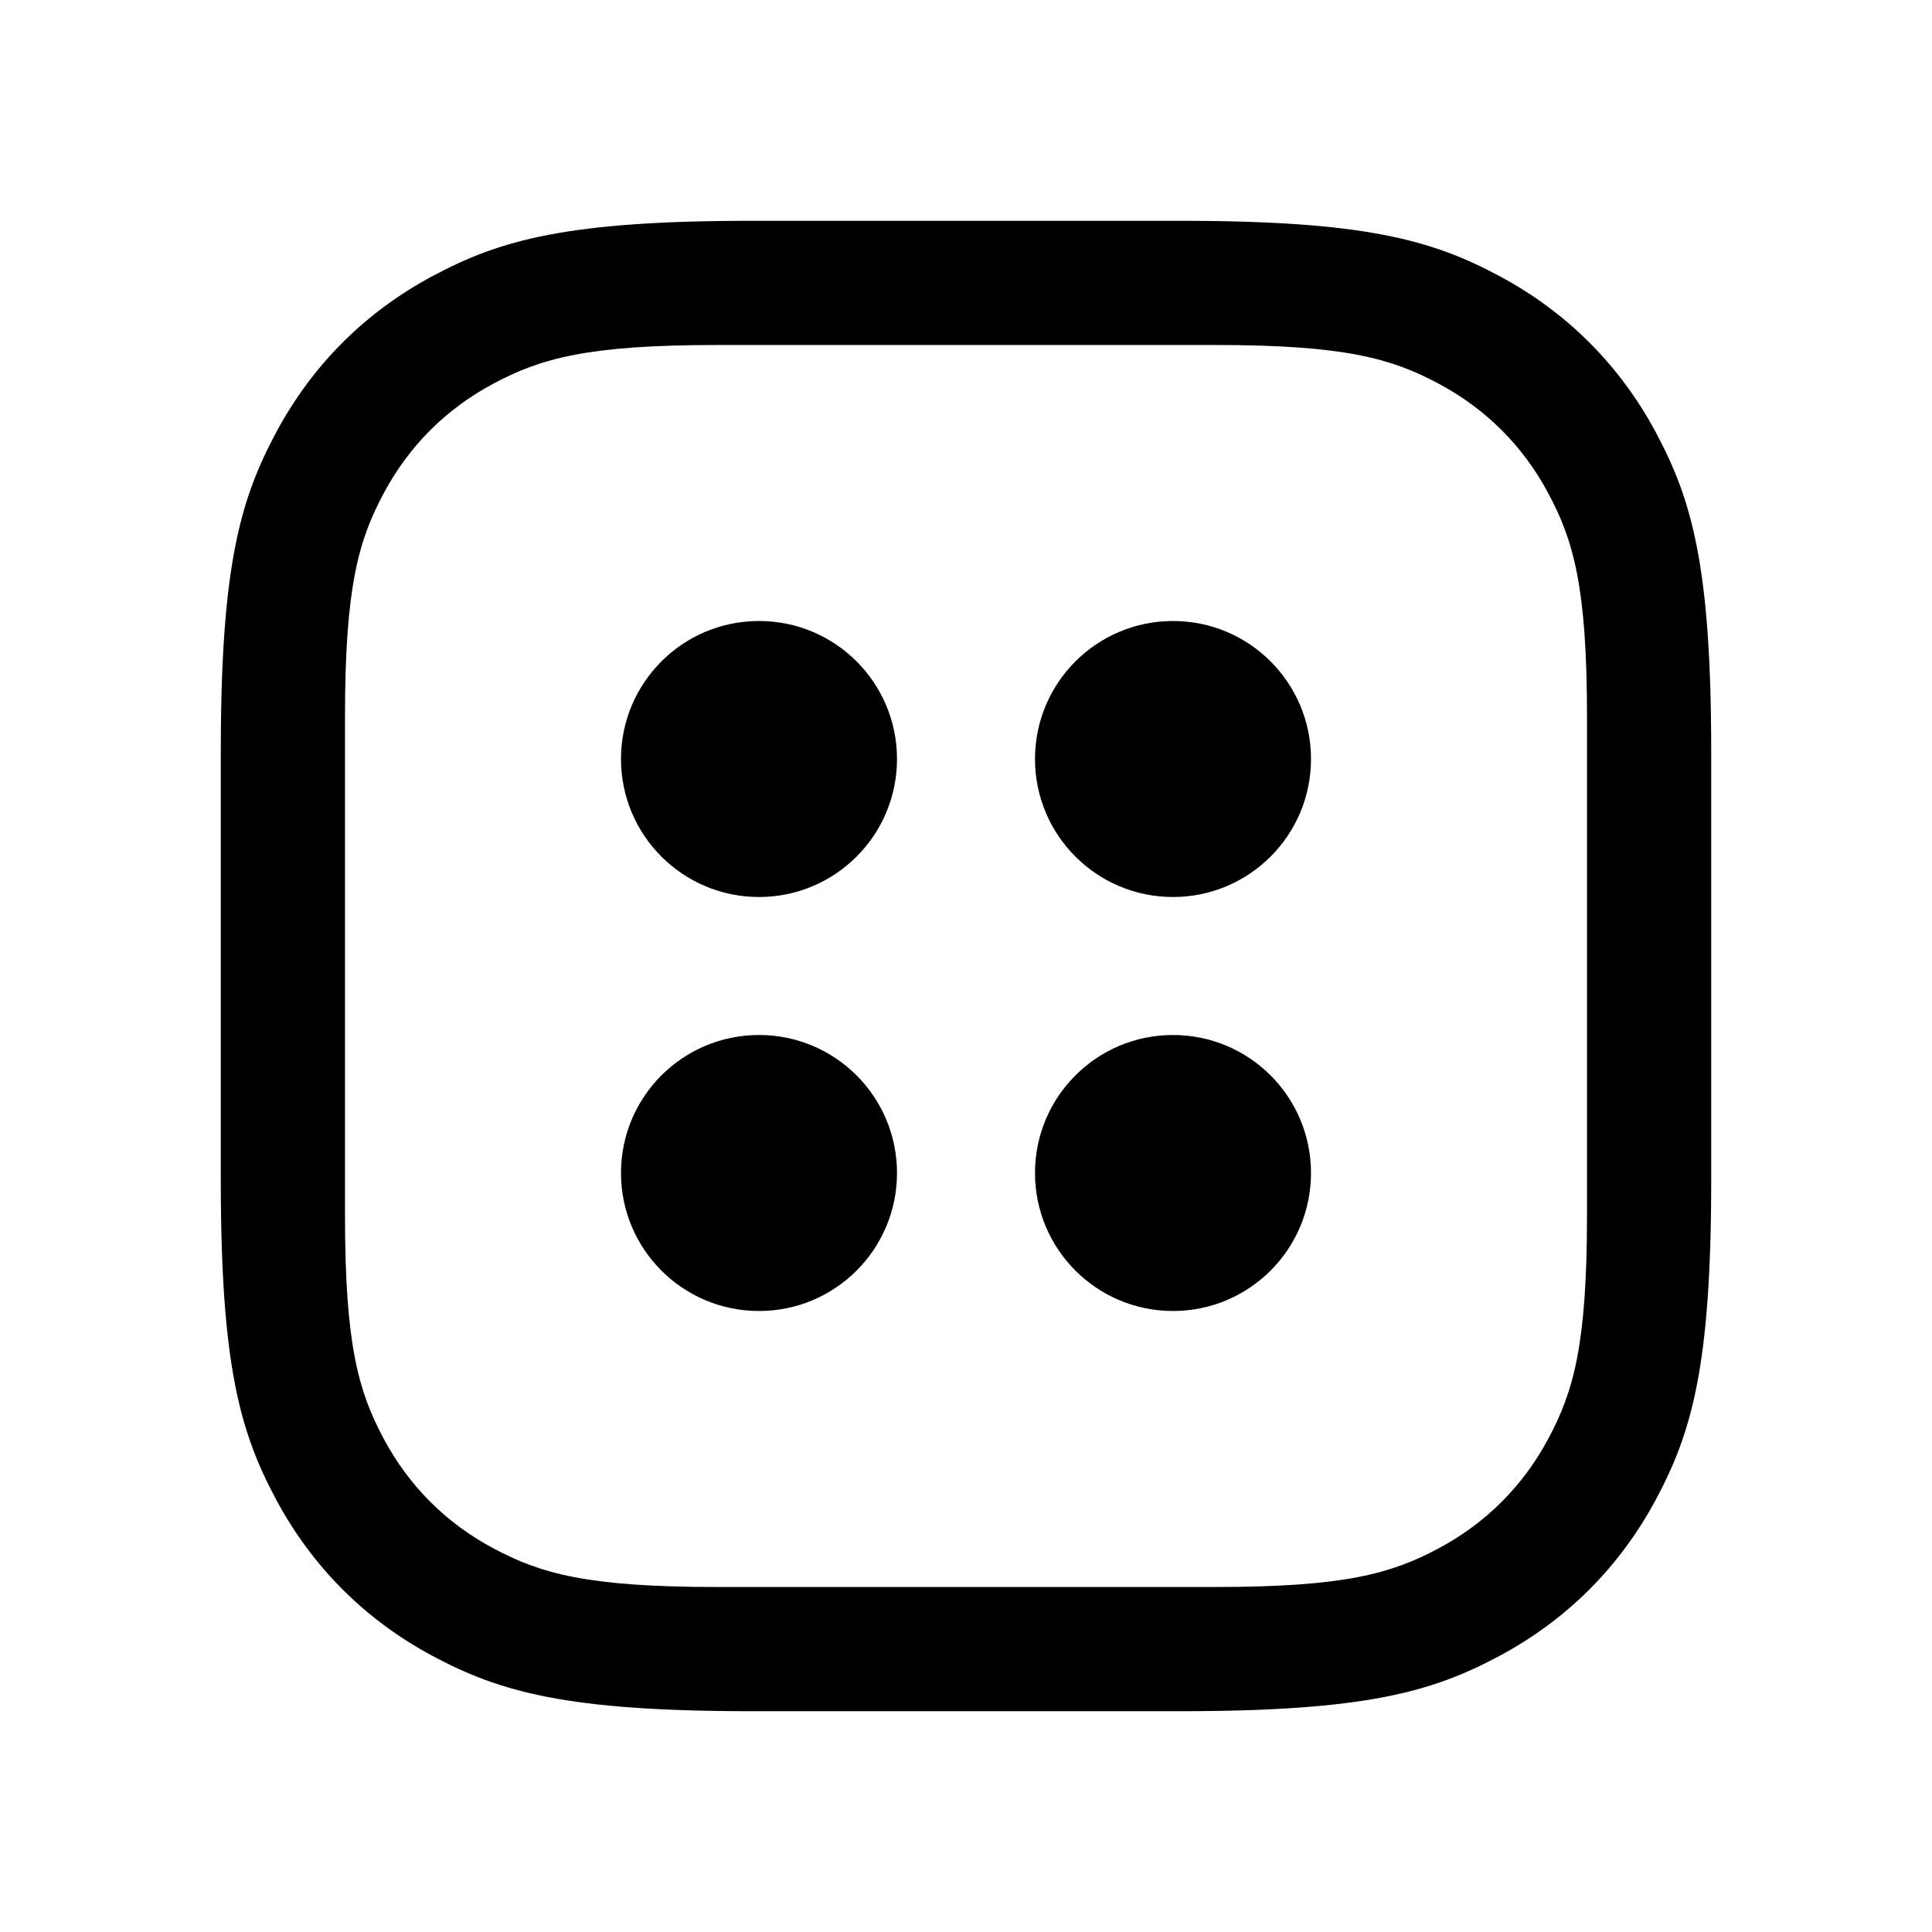
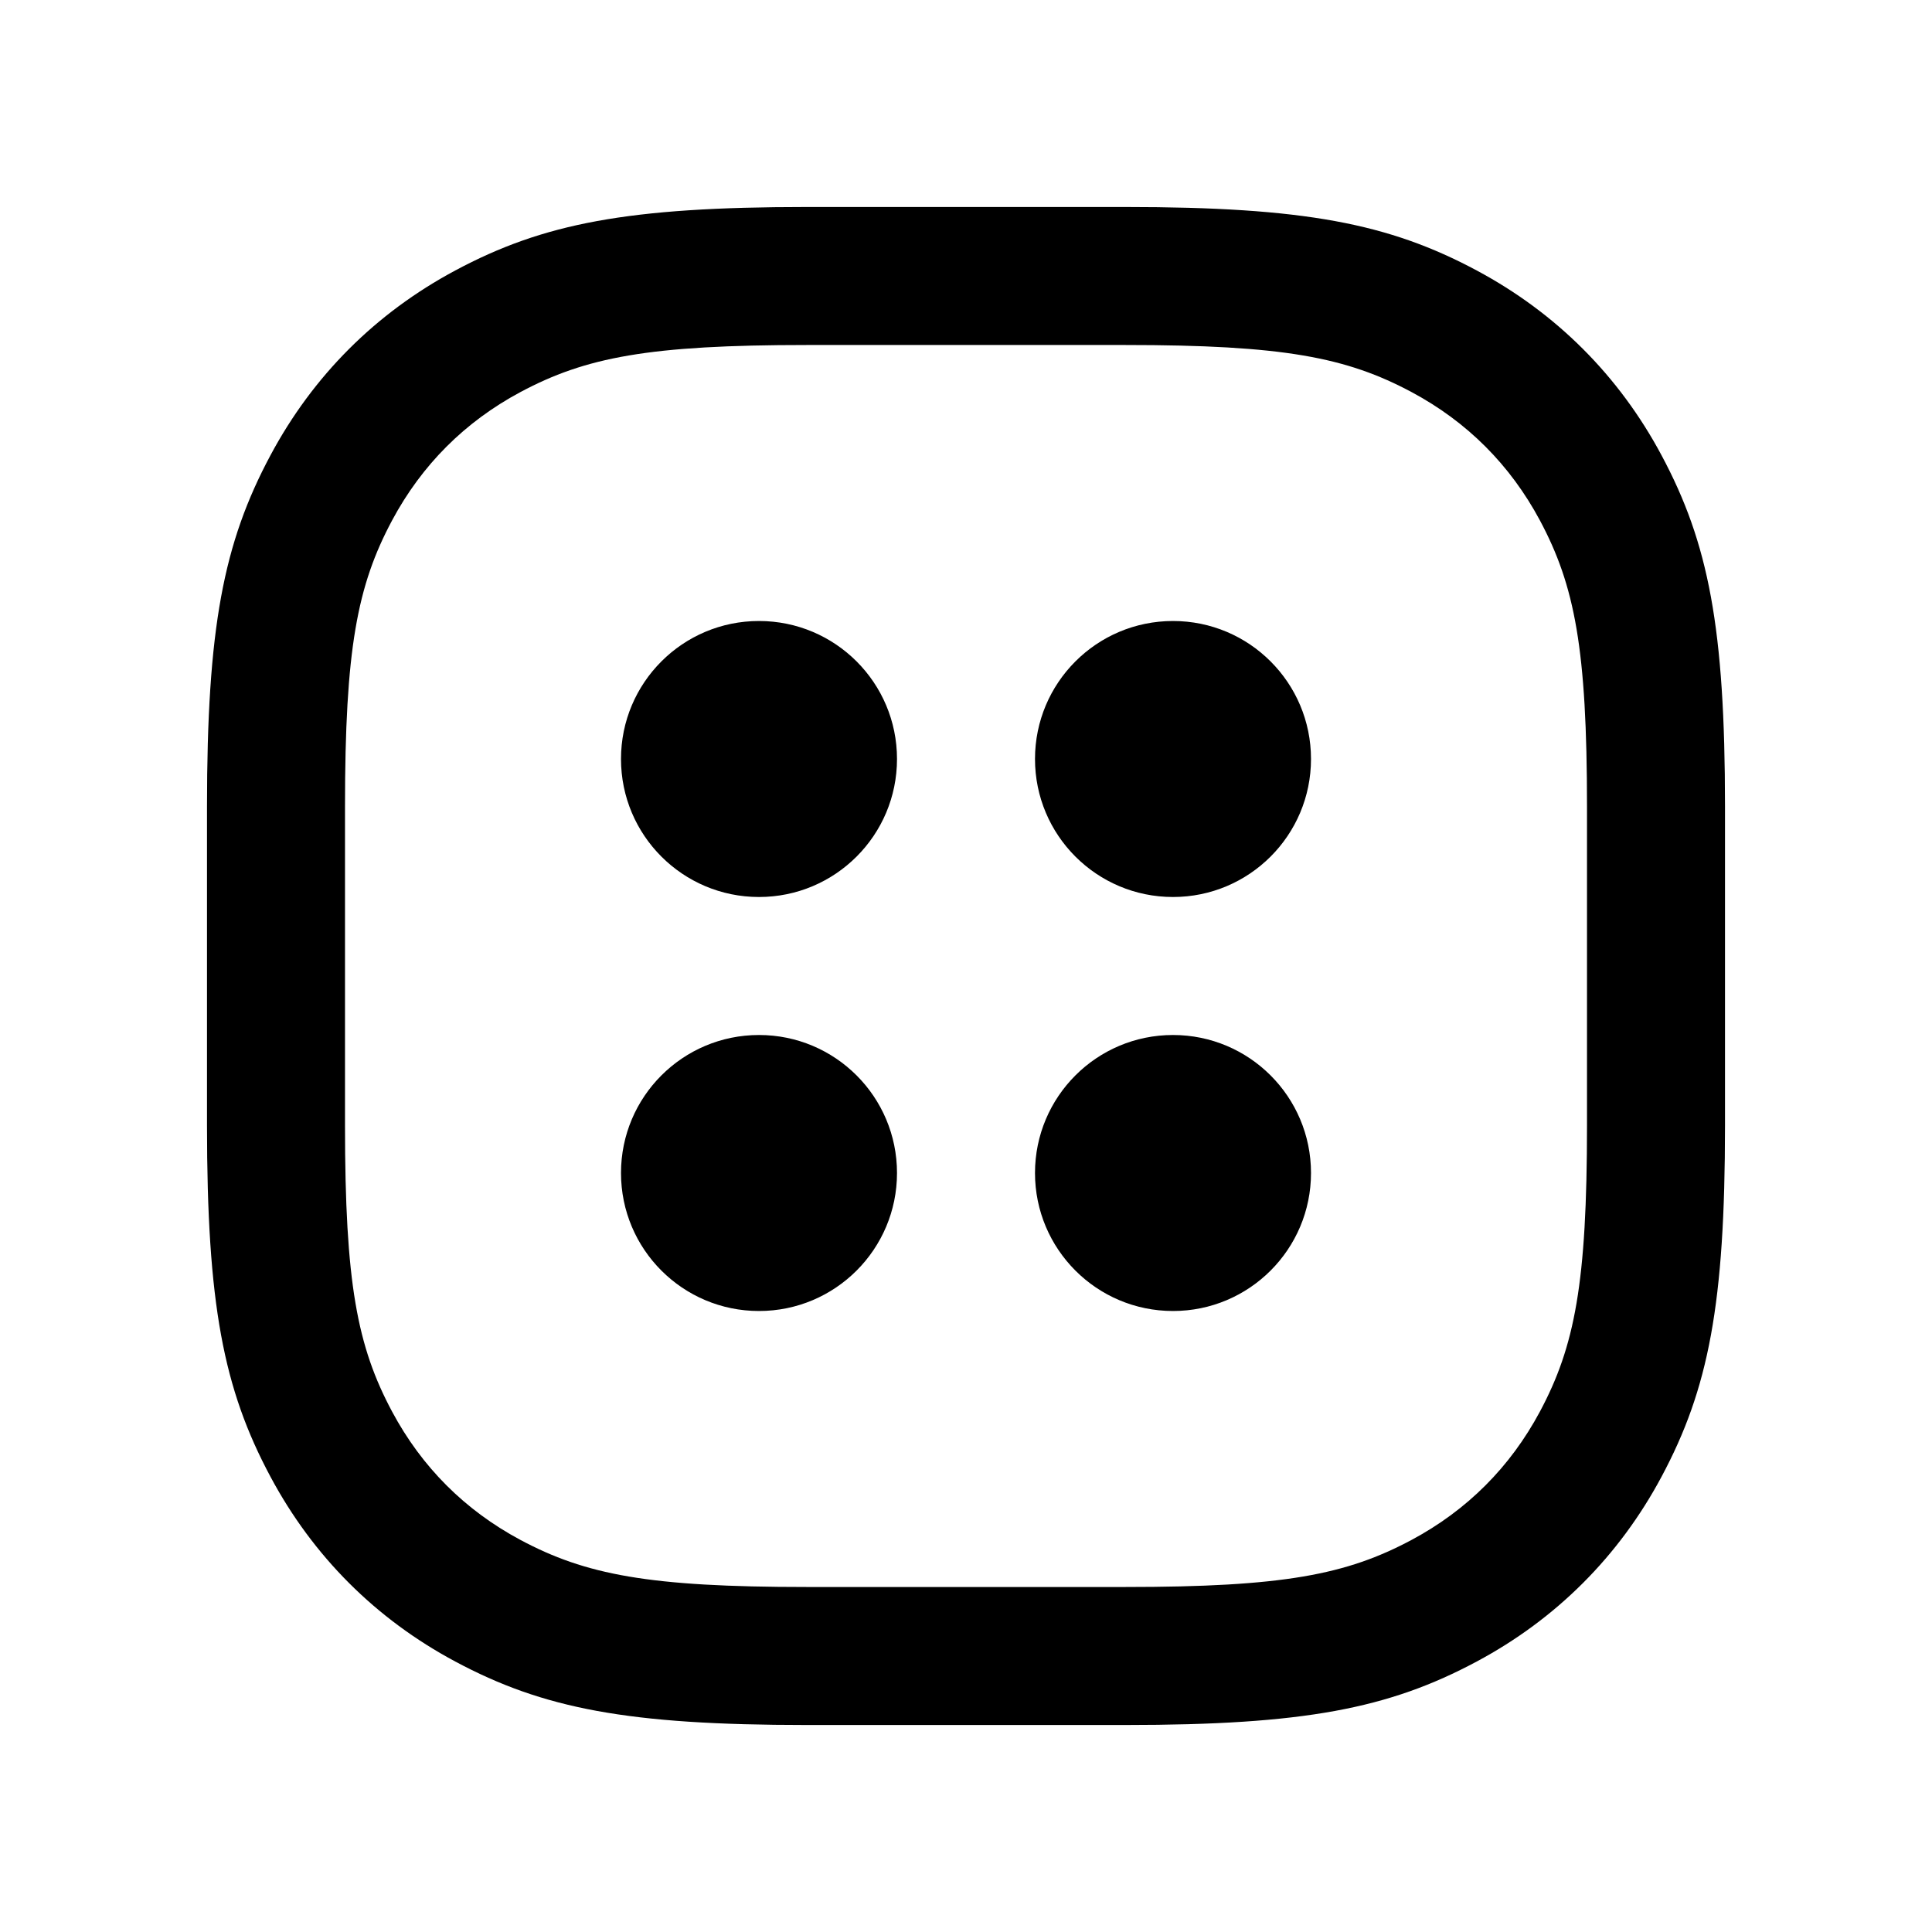
<svg xmlns="http://www.w3.org/2000/svg" width="28px" height="28px" viewBox="0 0 28 28" version="1.1">
-   <defs />
-   <g id="Page-2" stroke="none" stroke-width="1" fill="none" fill-rule="evenodd">
+   <g id="Icons-28/keyboard_bots_outline_28" stroke="none" stroke-width="1" fill="none" fill-rule="evenodd">
    <g id="keyboard_bots_outline_28">
-       <rect id="Body" x="0" y="0" width="28" height="28" />
-       <path d="M10.892,3.2 L17.108,3.2 C19.783,3.2 20.753,3.478 21.731,4.001 C22.708,4.524 23.476,5.292 23.999,6.269 C24.522,7.247 24.8,8.217 24.8,10.892 L24.8,17.108 C24.8,19.783 24.522,20.753 23.999,21.731 C23.476,22.708 22.708,23.476 21.731,23.999 C20.753,24.522 19.783,24.8 17.108,24.8 L10.892,24.8 C8.217,24.8 7.247,24.522 6.269,23.999 C5.292,23.476 4.524,22.708 4.001,21.731 C3.478,20.753 3.2,19.783 3.2,17.108 L3.2,10.892 C3.2,8.217 3.478,7.247 4.001,6.269 C4.524,5.292 5.292,4.524 6.269,4.001 C7.247,3.478 8.217,3.2 10.892,3.2 Z M10.384,5 C8.512,5 7.833,5.195 7.149,5.561 C6.464,5.927 5.927,6.464 5.561,7.149 C5.195,7.833 5,8.512 5,10.384 L5,17.616 C5,19.488 5.195,20.167 5.561,20.851 C5.927,21.536 6.464,22.073 7.149,22.439 C7.833,22.805 8.512,23 10.384,23 L17.616,23 C19.488,23 20.167,22.805 20.851,22.439 C21.536,22.073 22.073,21.536 22.439,20.851 C22.805,20.167 23,19.488 23,17.616 L23,10.384 C23,8.512 22.805,7.833 22.439,7.149 C22.073,6.464 21.536,5.927 20.851,5.561 C20.167,5.195 19.488,5 17.616,5 L10.384,5 Z M11,9 C12.105,9 13,9.895 13,11 C13,12.105 12.105,13 11,13 C9.895,13 9,12.105 9,11 C9,9.895 9.895,9 11,9 Z M17,9 C18.105,9 19,9.895 19,11 C19,12.105 18.105,13 17,13 C15.895,13 15,12.105 15,11 C15,9.895 15.895,9 17,9 Z M11,15 C12.105,15 13,15.895 13,17 C13,18.105 12.105,19 11,19 C9.895,19 9,18.105 9,17 C9,15.895 9.895,15 11,15 Z M17,15 C18.105,15 19,15.895 19,17 C19,18.105 18.105,19 17,19 C15.895,19 15,18.105 15,17 C15,15.895 15.895,15 17,15 Z" id="Mask" fill="currentColor" />
+       <rect x="0" y="0" width="28" height="28" />
+       <path d="M16.308,3 C18.898,3 20.126,3.237 21.402,3.92 C22.554,4.536 23.464,5.446 24.08,6.598 C24.763,7.874 25,9.102 25,11.692 L25,16.308 C25,18.898 24.763,20.126 24.08,21.402 C23.464,22.554 22.554,23.464 21.402,24.08 C20.126,24.763 18.898,25 16.308,25 L11.692,25 C9.102,25 7.874,24.763 6.598,24.08 C5.446,23.464 4.536,22.554 3.92,21.402 C3.237,20.126 3,18.898 3,16.308 L3,11.692 C3,9.102 3.237,7.874 3.92,6.598 C4.536,5.446 5.446,4.536 6.598,3.92 C7.874,3.237 9.102,3 11.692,3 L16.308,3 Z M16.308,5 L11.692,5 C9.404,5 8.488,5.177 7.541,5.683 C6.738,6.113 6.113,6.738 5.683,7.541 C5.177,8.488 5,9.404 5,11.692 L5,16.308 C5,18.596 5.177,19.512 5.683,20.459 C6.113,21.262 6.738,21.887 7.541,22.317 C8.488,22.823 9.404,23 11.692,23 L16.308,23 C18.596,23 19.512,22.823 20.459,22.317 C21.262,21.887 21.887,21.262 22.317,20.459 C22.823,19.512 23,18.596 23,16.308 L23,11.692 C23,9.404 22.823,8.488 22.317,7.541 C21.887,6.738 21.262,6.113 20.459,5.683 C19.512,5.177 18.596,5 16.308,5 Z M11,15 C12.105,15 13,15.895 13,17 C13,18.105 12.105,19 11,19 C9.895,19 9,18.105 9,17 C9,15.895 9.895,15 11,15 Z M17,15 C18.105,15 19,15.895 19,17 C19,18.105 18.105,19 17,19 C15.895,19 15,18.105 15,17 C15,15.895 15.895,15 17,15 Z M11,9 C12.105,9 13,9.895 13,11 C13,12.105 12.105,13 11,13 C9.895,13 9,12.105 9,11 C9,9.895 9.895,9 11,9 Z M17,9 C18.105,9 19,9.895 19,11 C19,12.105 18.105,13 17,13 C15.895,13 15,12.105 15,11 C15,9.895 15.895,9 17,9 Z" id="↳-Icon-Color" fill="currentColor" fill-rule="nonzero" />
    </g>
  </g>
</svg>
